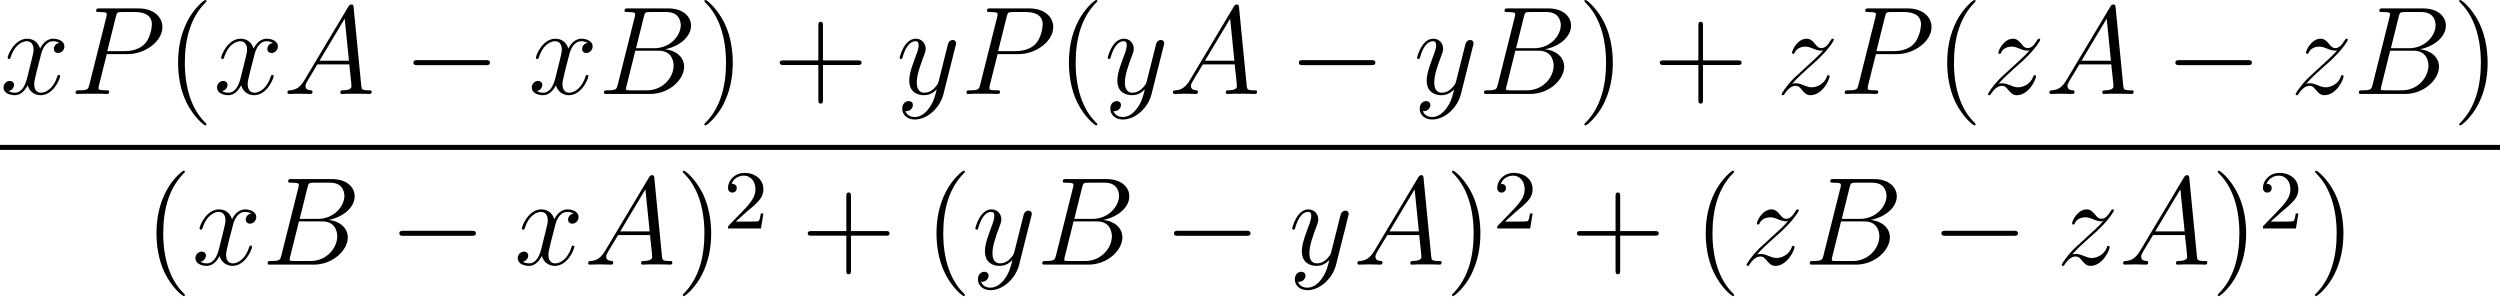
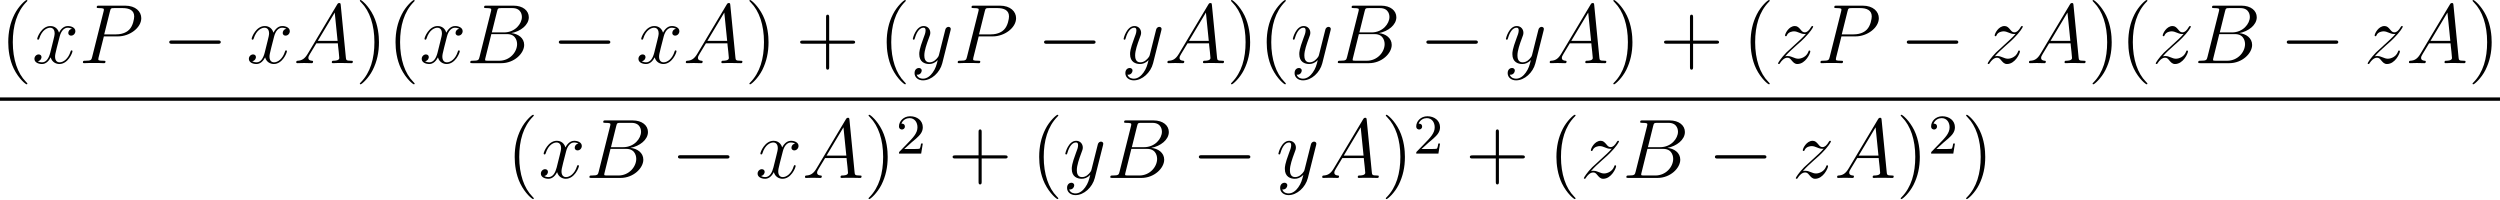
- <svg xmlns="http://www.w3.org/2000/svg" xmlns:xlink="http://www.w3.org/1999/xlink" version="1.1" width="269.608pt" height="31.929pt" viewBox="-.244 -.228 269.608 31.929">
+ <svg xmlns="http://www.w3.org/2000/svg" xmlns:xlink="http://www.w3.org/1999/xlink" version="1.1" width="400.954pt" height="31.929pt" viewBox="-.244 -.228 400.954 31.929">
  <defs>
    <path id="g2-50" d="M2.248-1.626C2.375-1.745 2.71-2.008 2.837-2.12C3.332-2.574 3.802-3.013 3.802-3.738C3.802-4.686 3.005-5.3 2.008-5.3C1.052-5.3 .422-4.575 .422-3.866C.422-3.475 .733-3.419 .845-3.419C1.012-3.419 1.259-3.539 1.259-3.842C1.259-4.256 .861-4.256 .765-4.256C.996-4.838 1.53-5.037 1.921-5.037C2.662-5.037 3.045-4.407 3.045-3.738C3.045-2.909 2.463-2.303 1.522-1.339L.518-.303C.422-.215 .422-.199 .422 0H3.571L3.802-1.427H3.555C3.531-1.267 3.467-.869 3.371-.717C3.324-.654 2.718-.654 2.59-.654H1.172L2.248-1.626Z" />
    <path id="g0-0" d="M7.878-2.75C8.082-2.75 8.297-2.75 8.297-2.989S8.082-3.228 7.878-3.228H1.411C1.207-3.228 .992-3.228 .992-2.989S1.207-2.75 1.411-2.75H7.878Z" />
-     <path id="g3-40" d="M3.885 2.905C3.885 2.869 3.885 2.845 3.682 2.642C2.487 1.435 1.817-.538 1.817-2.977C1.817-5.296 2.379-7.293 3.766-8.703C3.885-8.811 3.885-8.835 3.885-8.871C3.885-8.942 3.826-8.966 3.778-8.966C3.622-8.966 2.642-8.106 2.056-6.934C1.447-5.727 1.172-4.447 1.172-2.977C1.172-1.913 1.339-.49 1.961 .789C2.666 2.224 3.646 3.001 3.778 3.001C3.826 3.001 3.885 2.977 3.885 2.905Z" />
-     <path id="g3-41" d="M3.371-2.977C3.371-3.885 3.252-5.368 2.582-6.755C1.877-8.189 .897-8.966 .765-8.966C.717-8.966 .658-8.942 .658-8.871C.658-8.835 .658-8.811 .861-8.608C2.056-7.4 2.726-5.428 2.726-2.989C2.726-.669 2.164 1.327 .777 2.738C.658 2.845 .658 2.869 .658 2.905C.658 2.977 .717 3.001 .765 3.001C.921 3.001 1.901 2.14 2.487 .968C3.096-.251 3.371-1.542 3.371-2.977Z" />
-     <path id="g3-43" d="M4.77-2.762H8.07C8.237-2.762 8.452-2.762 8.452-2.977C8.452-3.204 8.249-3.204 8.07-3.204H4.77V-6.504C4.77-6.671 4.77-6.886 4.555-6.886C4.328-6.886 4.328-6.683 4.328-6.504V-3.204H1.028C.861-3.204 .646-3.204 .646-2.989C.646-2.762 .849-2.762 1.028-2.762H4.328V.538C4.328 .705 4.328 .921 4.543 .921C4.77 .921 4.77 .717 4.77 .538V-2.762Z" />
    <path id="g1-65" d="M2.032-1.327C1.614-.622 1.207-.383 .634-.347C.502-.335 .406-.335 .406-.12C.406-.048 .466 0 .55 0C.765 0 1.303-.024 1.518-.024C1.865-.024 2.248 0 2.582 0C2.654 0 2.798 0 2.798-.227C2.798-.335 2.702-.347 2.63-.347C2.355-.371 2.128-.466 2.128-.753C2.128-.921 2.2-1.052 2.355-1.315L3.264-2.821H6.312C6.324-2.714 6.324-2.618 6.336-2.511C6.372-2.2 6.516-.956 6.516-.729C6.516-.371 5.906-.347 5.715-.347C5.583-.347 5.452-.347 5.452-.132C5.452 0 5.559 0 5.631 0C5.834 0 6.073-.024 6.276-.024H6.958C7.687-.024 8.213 0 8.225 0C8.309 0 8.44 0 8.44-.227C8.44-.347 8.333-.347 8.153-.347C7.496-.347 7.484-.454 7.448-.813L6.719-8.273C6.695-8.512 6.647-8.536 6.516-8.536C6.396-8.536 6.324-8.512 6.217-8.333L2.032-1.327ZM3.467-3.168L5.87-7.185L6.276-3.168H3.467Z" />
    <path id="g1-66" d="M4.376-7.352C4.483-7.795 4.531-7.819 4.997-7.819H6.551C7.902-7.819 7.902-6.671 7.902-6.563C7.902-5.595 6.934-4.364 5.356-4.364H3.634L4.376-7.352ZM6.396-4.268C7.699-4.507 8.883-5.416 8.883-6.516C8.883-7.448 8.058-8.165 6.707-8.165H2.869C2.642-8.165 2.534-8.165 2.534-7.938C2.534-7.819 2.642-7.819 2.821-7.819C3.551-7.819 3.551-7.723 3.551-7.592C3.551-7.568 3.551-7.496 3.503-7.317L1.889-.885C1.781-.466 1.757-.347 .921-.347C.693-.347 .574-.347 .574-.132C.574 0 .646 0 .885 0H4.985C6.814 0 8.225-1.387 8.225-2.594C8.225-3.575 7.364-4.172 6.396-4.268ZM4.698-.347H3.084C2.917-.347 2.893-.347 2.821-.359C2.69-.371 2.678-.395 2.678-.49C2.678-.574 2.702-.646 2.726-.753L3.563-4.125H5.81C7.221-4.125 7.221-2.809 7.221-2.714C7.221-1.566 6.181-.347 4.698-.347Z" />
    <path id="g1-80" d="M3.539-3.802H5.547C7.197-3.802 8.847-5.021 8.847-6.384C8.847-7.317 8.058-8.165 6.551-8.165H2.857C2.63-8.165 2.523-8.165 2.523-7.938C2.523-7.819 2.63-7.819 2.809-7.819C3.539-7.819 3.539-7.723 3.539-7.592C3.539-7.568 3.539-7.496 3.491-7.317L1.877-.885C1.769-.466 1.745-.347 .909-.347C.681-.347 .562-.347 .562-.132C.562 0 .669 0 .741 0C.968 0 1.207-.024 1.435-.024H2.833C3.061-.024 3.312 0 3.539 0C3.634 0 3.766 0 3.766-.227C3.766-.347 3.658-.347 3.479-.347C2.762-.347 2.75-.43 2.75-.55C2.75-.61 2.762-.693 2.774-.753L3.539-3.802ZM4.4-7.352C4.507-7.795 4.555-7.819 5.021-7.819H6.205C7.101-7.819 7.843-7.532 7.843-6.635C7.843-6.324 7.687-5.308 7.137-4.758C6.934-4.543 6.36-4.089 5.272-4.089H3.587L4.4-7.352Z" />
    <path id="g1-120" d="M5.667-4.878C5.284-4.806 5.141-4.519 5.141-4.292C5.141-4.005 5.368-3.909 5.535-3.909C5.894-3.909 6.145-4.22 6.145-4.543C6.145-5.045 5.571-5.272 5.069-5.272C4.34-5.272 3.933-4.555 3.826-4.328C3.551-5.224 2.809-5.272 2.594-5.272C1.375-5.272 .729-3.706 .729-3.443C.729-3.395 .777-3.335 .861-3.335C.956-3.335 .98-3.407 1.004-3.455C1.411-4.782 2.212-5.033 2.558-5.033C3.096-5.033 3.204-4.531 3.204-4.244C3.204-3.981 3.132-3.706 2.989-3.132L2.582-1.494C2.403-.777 2.056-.12 1.423-.12C1.363-.12 1.064-.12 .813-.275C1.243-.359 1.339-.717 1.339-.861C1.339-1.1 1.16-1.243 .933-1.243C.646-1.243 .335-.992 .335-.61C.335-.108 .897 .12 1.411 .12C1.985 .12 2.391-.335 2.642-.825C2.833-.12 3.431 .12 3.873 .12C5.093 .12 5.738-1.447 5.738-1.71C5.738-1.769 5.691-1.817 5.619-1.817C5.511-1.817 5.499-1.757 5.464-1.662C5.141-.61 4.447-.12 3.909-.12C3.491-.12 3.264-.43 3.264-.921C3.264-1.184 3.312-1.375 3.503-2.164L3.921-3.79C4.101-4.507 4.507-5.033 5.057-5.033C5.081-5.033 5.416-5.033 5.667-4.878Z" />
    <path id="g1-121" d="M3.144 1.339C2.821 1.793 2.355 2.2 1.769 2.2C1.626 2.2 1.052 2.176 .873 1.626C.909 1.638 .968 1.638 .992 1.638C1.351 1.638 1.59 1.327 1.59 1.052S1.363 .681 1.184 .681C.992 .681 .574 .825 .574 1.411C.574 2.02 1.088 2.439 1.769 2.439C2.965 2.439 4.172 1.339 4.507 .012L5.679-4.651C5.691-4.71 5.715-4.782 5.715-4.854C5.715-5.033 5.571-5.153 5.392-5.153C5.284-5.153 5.033-5.105 4.937-4.746L4.053-1.231C3.993-1.016 3.993-.992 3.897-.861C3.658-.526 3.264-.12 2.69-.12C2.02-.12 1.961-.777 1.961-1.1C1.961-1.781 2.283-2.702 2.606-3.563C2.738-3.909 2.809-4.077 2.809-4.316C2.809-4.818 2.451-5.272 1.865-5.272C.765-5.272 .323-3.539 .323-3.443C.323-3.395 .371-3.335 .454-3.335C.562-3.335 .574-3.383 .622-3.551C.909-4.555 1.363-5.033 1.829-5.033C1.937-5.033 2.14-5.033 2.14-4.639C2.14-4.328 2.008-3.981 1.829-3.527C1.243-1.961 1.243-1.566 1.243-1.279C1.243-.143 2.056 .12 2.654 .12C3.001 .12 3.431 .012 3.85-.43L3.862-.418C3.682 .287 3.563 .753 3.144 1.339Z" />
    <path id="g1-122" d="M1.518-.968C2.032-1.554 2.451-1.925 3.049-2.463C3.766-3.084 4.077-3.383 4.244-3.563C5.081-4.388 5.499-5.081 5.499-5.177S5.404-5.272 5.38-5.272C5.296-5.272 5.272-5.224 5.212-5.141C4.914-4.627 4.627-4.376 4.316-4.376C4.065-4.376 3.933-4.483 3.706-4.77C3.455-5.069 3.252-5.272 2.905-5.272C2.032-5.272 1.506-4.184 1.506-3.933C1.506-3.897 1.518-3.826 1.626-3.826C1.722-3.826 1.733-3.873 1.769-3.957C1.973-4.435 2.546-4.519 2.774-4.519C3.025-4.519 3.264-4.435 3.515-4.328C3.969-4.136 4.16-4.136 4.28-4.136C4.364-4.136 4.411-4.136 4.471-4.148C4.077-3.682 3.431-3.108 2.893-2.618L1.686-1.506C.956-.765 .514-.06 .514 .024C.514 .096 .574 .12 .646 .12S.729 .108 .813-.036C1.004-.335 1.387-.777 1.829-.777C2.08-.777 2.2-.693 2.439-.395C2.666-.132 2.869 .12 3.252 .12C4.423 .12 5.093-1.399 5.093-1.674C5.093-1.722 5.081-1.793 4.961-1.793C4.866-1.793 4.854-1.745 4.818-1.626C4.555-.921 3.85-.634 3.383-.634C3.132-.634 2.893-.717 2.642-.825C2.164-1.016 2.032-1.016 1.877-1.016C1.757-1.016 1.626-1.016 1.518-.968Z" />
+     <path id="g3-40" d="M3.885 2.905C3.885 2.869 3.885 2.845 3.682 2.642C2.487 1.435 1.817-.538 1.817-2.977C1.817-5.296 2.379-7.293 3.766-8.703C3.885-8.811 3.885-8.835 3.885-8.871C3.885-8.942 3.826-8.966 3.778-8.966C3.622-8.966 2.642-8.106 2.056-6.934C1.447-5.727 1.172-4.447 1.172-2.977C1.172-1.913 1.339-.49 1.961 .789C2.666 2.224 3.646 3.001 3.778 3.001C3.826 3.001 3.885 2.977 3.885 2.905Z" />
+     <path id="g3-41" d="M3.371-2.977C3.371-3.885 3.252-5.368 2.582-6.755C1.877-8.189 .897-8.966 .765-8.966C.717-8.966 .658-8.942 .658-8.871C.658-8.835 .658-8.811 .861-8.608C2.056-7.4 2.726-5.428 2.726-2.989C2.726-.669 2.164 1.327 .777 2.738C.658 2.845 .658 2.869 .658 2.905C.658 2.977 .717 3.001 .765 3.001C.921 3.001 1.901 2.14 2.487 .968C3.096-.251 3.371-1.542 3.371-2.977Z" />
+     <path id="g3-43" d="M4.77-2.762H8.07C8.237-2.762 8.452-2.762 8.452-2.977C8.452-3.204 8.249-3.204 8.07-3.204H4.77V-6.504C4.77-6.671 4.77-6.886 4.555-6.886C4.328-6.886 4.328-6.683 4.328-6.504V-3.204H1.028C.861-3.204 .646-3.204 .646-2.989C.646-2.762 .849-2.762 1.028-2.762H4.328V.538C4.328 .705 4.328 .921 4.543 .921C4.77 .921 4.77 .717 4.77 .538V-2.762Z" />
  </defs>
  <g id="page1" transform="matrix(1.13 0 0 1.13 -65.34204 -61.02)">
-     <use x="57.609" y="62.765" xlink:href="#g1-120" />
-     <use x="64.261" y="62.765" xlink:href="#g1-80" />
-     <use x="73.432" y="62.765" xlink:href="#g3-40" />
-     <use x="77.984" y="62.765" xlink:href="#g1-120" />
-     <use x="84.636" y="62.765" xlink:href="#g1-65" />
-     <use x="96.068" y="62.765" xlink:href="#g0-0" />
-     <use x="108.024" y="62.765" xlink:href="#g1-120" />
-     <use x="114.676" y="62.765" xlink:href="#g1-66" />
-     <use x="124.172" y="62.765" xlink:href="#g3-41" />
-     <use x="131.381" y="62.765" xlink:href="#g3-43" />
-     <use x="143.142" y="62.765" xlink:href="#g1-121" />
-     <use x="149.279" y="62.765" xlink:href="#g1-80" />
-     <use x="158.45" y="62.765" xlink:href="#g3-40" />
-     <use x="163.002" y="62.765" xlink:href="#g1-121" />
-     <use x="169.139" y="62.765" xlink:href="#g1-65" />
-     <use x="180.571" y="62.765" xlink:href="#g0-0" />
-     <use x="192.526" y="62.765" xlink:href="#g1-121" />
-     <use x="198.663" y="62.765" xlink:href="#g1-66" />
-     <use x="208.159" y="62.765" xlink:href="#g3-41" />
-     <use x="215.368" y="62.765" xlink:href="#g3-43" />
-     <use x="227.129" y="62.765" xlink:href="#g1-122" />
-     <use x="233.1" y="62.765" xlink:href="#g1-80" />
-     <use x="242.271" y="62.765" xlink:href="#g3-40" />
-     <use x="246.823" y="62.765" xlink:href="#g1-122" />
-     <use x="252.794" y="62.765" xlink:href="#g1-65" />
-     <use x="264.226" y="62.765" xlink:href="#g0-0" />
-     <use x="276.181" y="62.765" xlink:href="#g1-122" />
-     <use x="282.152" y="62.765" xlink:href="#g1-66" />
-     <use x="291.648" y="62.765" xlink:href="#g3-41" />
-     <rect x="57.609" y="67.625" height=".478" width="238.591" />
-     <use x="71.37" y="79.053" xlink:href="#g3-40" />
-     <use x="75.923" y="79.053" xlink:href="#g1-120" />
-     <use x="82.575" y="79.053" xlink:href="#g1-66" />
-     <use x="94.728" y="79.053" xlink:href="#g0-0" />
-     <use x="106.683" y="79.053" xlink:href="#g1-120" />
-     <use x="113.335" y="79.053" xlink:href="#g1-65" />
-     <use x="122.11" y="79.053" xlink:href="#g3-41" />
-     <use x="126.663" y="75.599" xlink:href="#g2-50" />
-     <use x="134.052" y="79.053" xlink:href="#g3-43" />
-     <use x="145.813" y="79.053" xlink:href="#g3-40" />
-     <use x="150.365" y="79.053" xlink:href="#g1-121" />
-     <use x="156.502" y="79.053" xlink:href="#g1-66" />
-     <use x="168.655" y="79.053" xlink:href="#g0-0" />
-     <use x="180.61" y="79.053" xlink:href="#g1-121" />
-     <use x="186.747" y="79.053" xlink:href="#g1-65" />
-     <use x="195.522" y="79.053" xlink:href="#g3-41" />
-     <use x="200.074" y="75.599" xlink:href="#g2-50" />
-     <use x="207.463" y="79.053" xlink:href="#g3-43" />
-     <use x="219.225" y="79.053" xlink:href="#g3-40" />
-     <use x="223.777" y="79.053" xlink:href="#g1-122" />
-     <use x="229.748" y="79.053" xlink:href="#g1-66" />
-     <use x="241.901" y="79.053" xlink:href="#g0-0" />
-     <use x="253.856" y="79.053" xlink:href="#g1-122" />
-     <use x="259.826" y="79.053" xlink:href="#g1-65" />
-     <use x="268.602" y="79.053" xlink:href="#g3-41" />
-     <use x="273.154" y="75.599" xlink:href="#g2-50" />
-     <use x="277.886" y="79.053" xlink:href="#g3-41" />
+     <use x="57.609" y="62.765" xlink:href="#g3-40" />
+     <use x="62.161" y="62.765" xlink:href="#g1-120" />
+     <use x="68.813" y="62.765" xlink:href="#g1-80" />
+     <use x="80.641" y="62.765" xlink:href="#g0-0" />
+     <use x="92.596" y="62.765" xlink:href="#g1-120" />
+     <use x="99.248" y="62.765" xlink:href="#g1-65" />
+     <use x="108.024" y="62.765" xlink:href="#g3-41" />
+     <use x="112.576" y="62.765" xlink:href="#g3-40" />
+     <use x="117.128" y="62.765" xlink:href="#g1-120" />
+     <use x="123.78" y="62.765" xlink:href="#g1-66" />
+     <use x="135.933" y="62.765" xlink:href="#g0-0" />
+     <use x="147.888" y="62.765" xlink:href="#g1-120" />
+     <use x="154.54" y="62.765" xlink:href="#g1-65" />
+     <use x="163.316" y="62.765" xlink:href="#g3-41" />
+     <use x="170.525" y="62.765" xlink:href="#g3-43" />
+     <use x="182.286" y="62.765" xlink:href="#g3-40" />
+     <use x="186.838" y="62.765" xlink:href="#g1-121" />
+     <use x="192.975" y="62.765" xlink:href="#g1-80" />
+     <use x="204.803" y="62.765" xlink:href="#g0-0" />
+     <use x="216.758" y="62.765" xlink:href="#g1-121" />
+     <use x="222.895" y="62.765" xlink:href="#g1-65" />
+     <use x="231.67" y="62.765" xlink:href="#g3-41" />
+     <use x="236.222" y="62.765" xlink:href="#g3-40" />
+     <use x="240.775" y="62.765" xlink:href="#g1-121" />
+     <use x="246.911" y="62.765" xlink:href="#g1-66" />
+     <use x="259.064" y="62.765" xlink:href="#g0-0" />
+     <use x="271.019" y="62.765" xlink:href="#g1-121" />
+     <use x="277.156" y="62.765" xlink:href="#g1-65" />
+     <use x="285.931" y="62.765" xlink:href="#g3-41" />
+     <use x="293.14" y="62.765" xlink:href="#g3-43" />
+     <use x="304.902" y="62.765" xlink:href="#g3-40" />
+     <use x="309.454" y="62.765" xlink:href="#g1-122" />
+     <use x="315.425" y="62.765" xlink:href="#g1-80" />
+     <use x="327.252" y="62.765" xlink:href="#g0-0" />
+     <use x="339.208" y="62.765" xlink:href="#g1-122" />
+     <use x="345.178" y="62.765" xlink:href="#g1-65" />
+     <use x="353.954" y="62.765" xlink:href="#g3-41" />
+     <use x="358.506" y="62.765" xlink:href="#g3-40" />
+     <use x="363.058" y="62.765" xlink:href="#g1-122" />
+     <use x="369.029" y="62.765" xlink:href="#g1-66" />
+     <use x="381.182" y="62.765" xlink:href="#g0-0" />
+     <use x="393.137" y="62.765" xlink:href="#g1-122" />
+     <use x="399.107" y="62.765" xlink:href="#g1-65" />
+     <use x="407.883" y="62.765" xlink:href="#g3-41" />
+     <rect x="57.609" y="67.625" height=".478" width="354.826" />
+     <use x="129.488" y="79.053" xlink:href="#g3-40" />
+     <use x="134.04" y="79.053" xlink:href="#g1-120" />
+     <use x="140.692" y="79.053" xlink:href="#g1-66" />
+     <use x="152.845" y="79.053" xlink:href="#g0-0" />
+     <use x="164.8" y="79.053" xlink:href="#g1-120" />
+     <use x="171.452" y="79.053" xlink:href="#g1-65" />
+     <use x="180.228" y="79.053" xlink:href="#g3-41" />
+     <use x="184.78" y="75.599" xlink:href="#g2-50" />
+     <use x="192.169" y="79.053" xlink:href="#g3-43" />
+     <use x="203.93" y="79.053" xlink:href="#g3-40" />
+     <use x="208.483" y="79.053" xlink:href="#g1-121" />
+     <use x="214.619" y="79.053" xlink:href="#g1-66" />
+     <use x="226.772" y="79.053" xlink:href="#g0-0" />
+     <use x="238.727" y="79.053" xlink:href="#g1-121" />
+     <use x="244.864" y="79.053" xlink:href="#g1-65" />
+     <use x="253.639" y="79.053" xlink:href="#g3-41" />
+     <use x="258.192" y="75.599" xlink:href="#g2-50" />
+     <use x="265.581" y="79.053" xlink:href="#g3-43" />
+     <use x="277.342" y="79.053" xlink:href="#g3-40" />
+     <use x="281.894" y="79.053" xlink:href="#g1-122" />
+     <use x="287.865" y="79.053" xlink:href="#g1-66" />
+     <use x="300.018" y="79.053" xlink:href="#g0-0" />
+     <use x="311.973" y="79.053" xlink:href="#g1-122" />
+     <use x="317.944" y="79.053" xlink:href="#g1-65" />
+     <use x="326.719" y="79.053" xlink:href="#g3-41" />
+     <use x="331.271" y="75.599" xlink:href="#g2-50" />
+     <use x="336.004" y="79.053" xlink:href="#g3-41" />
  </g>
</svg>
